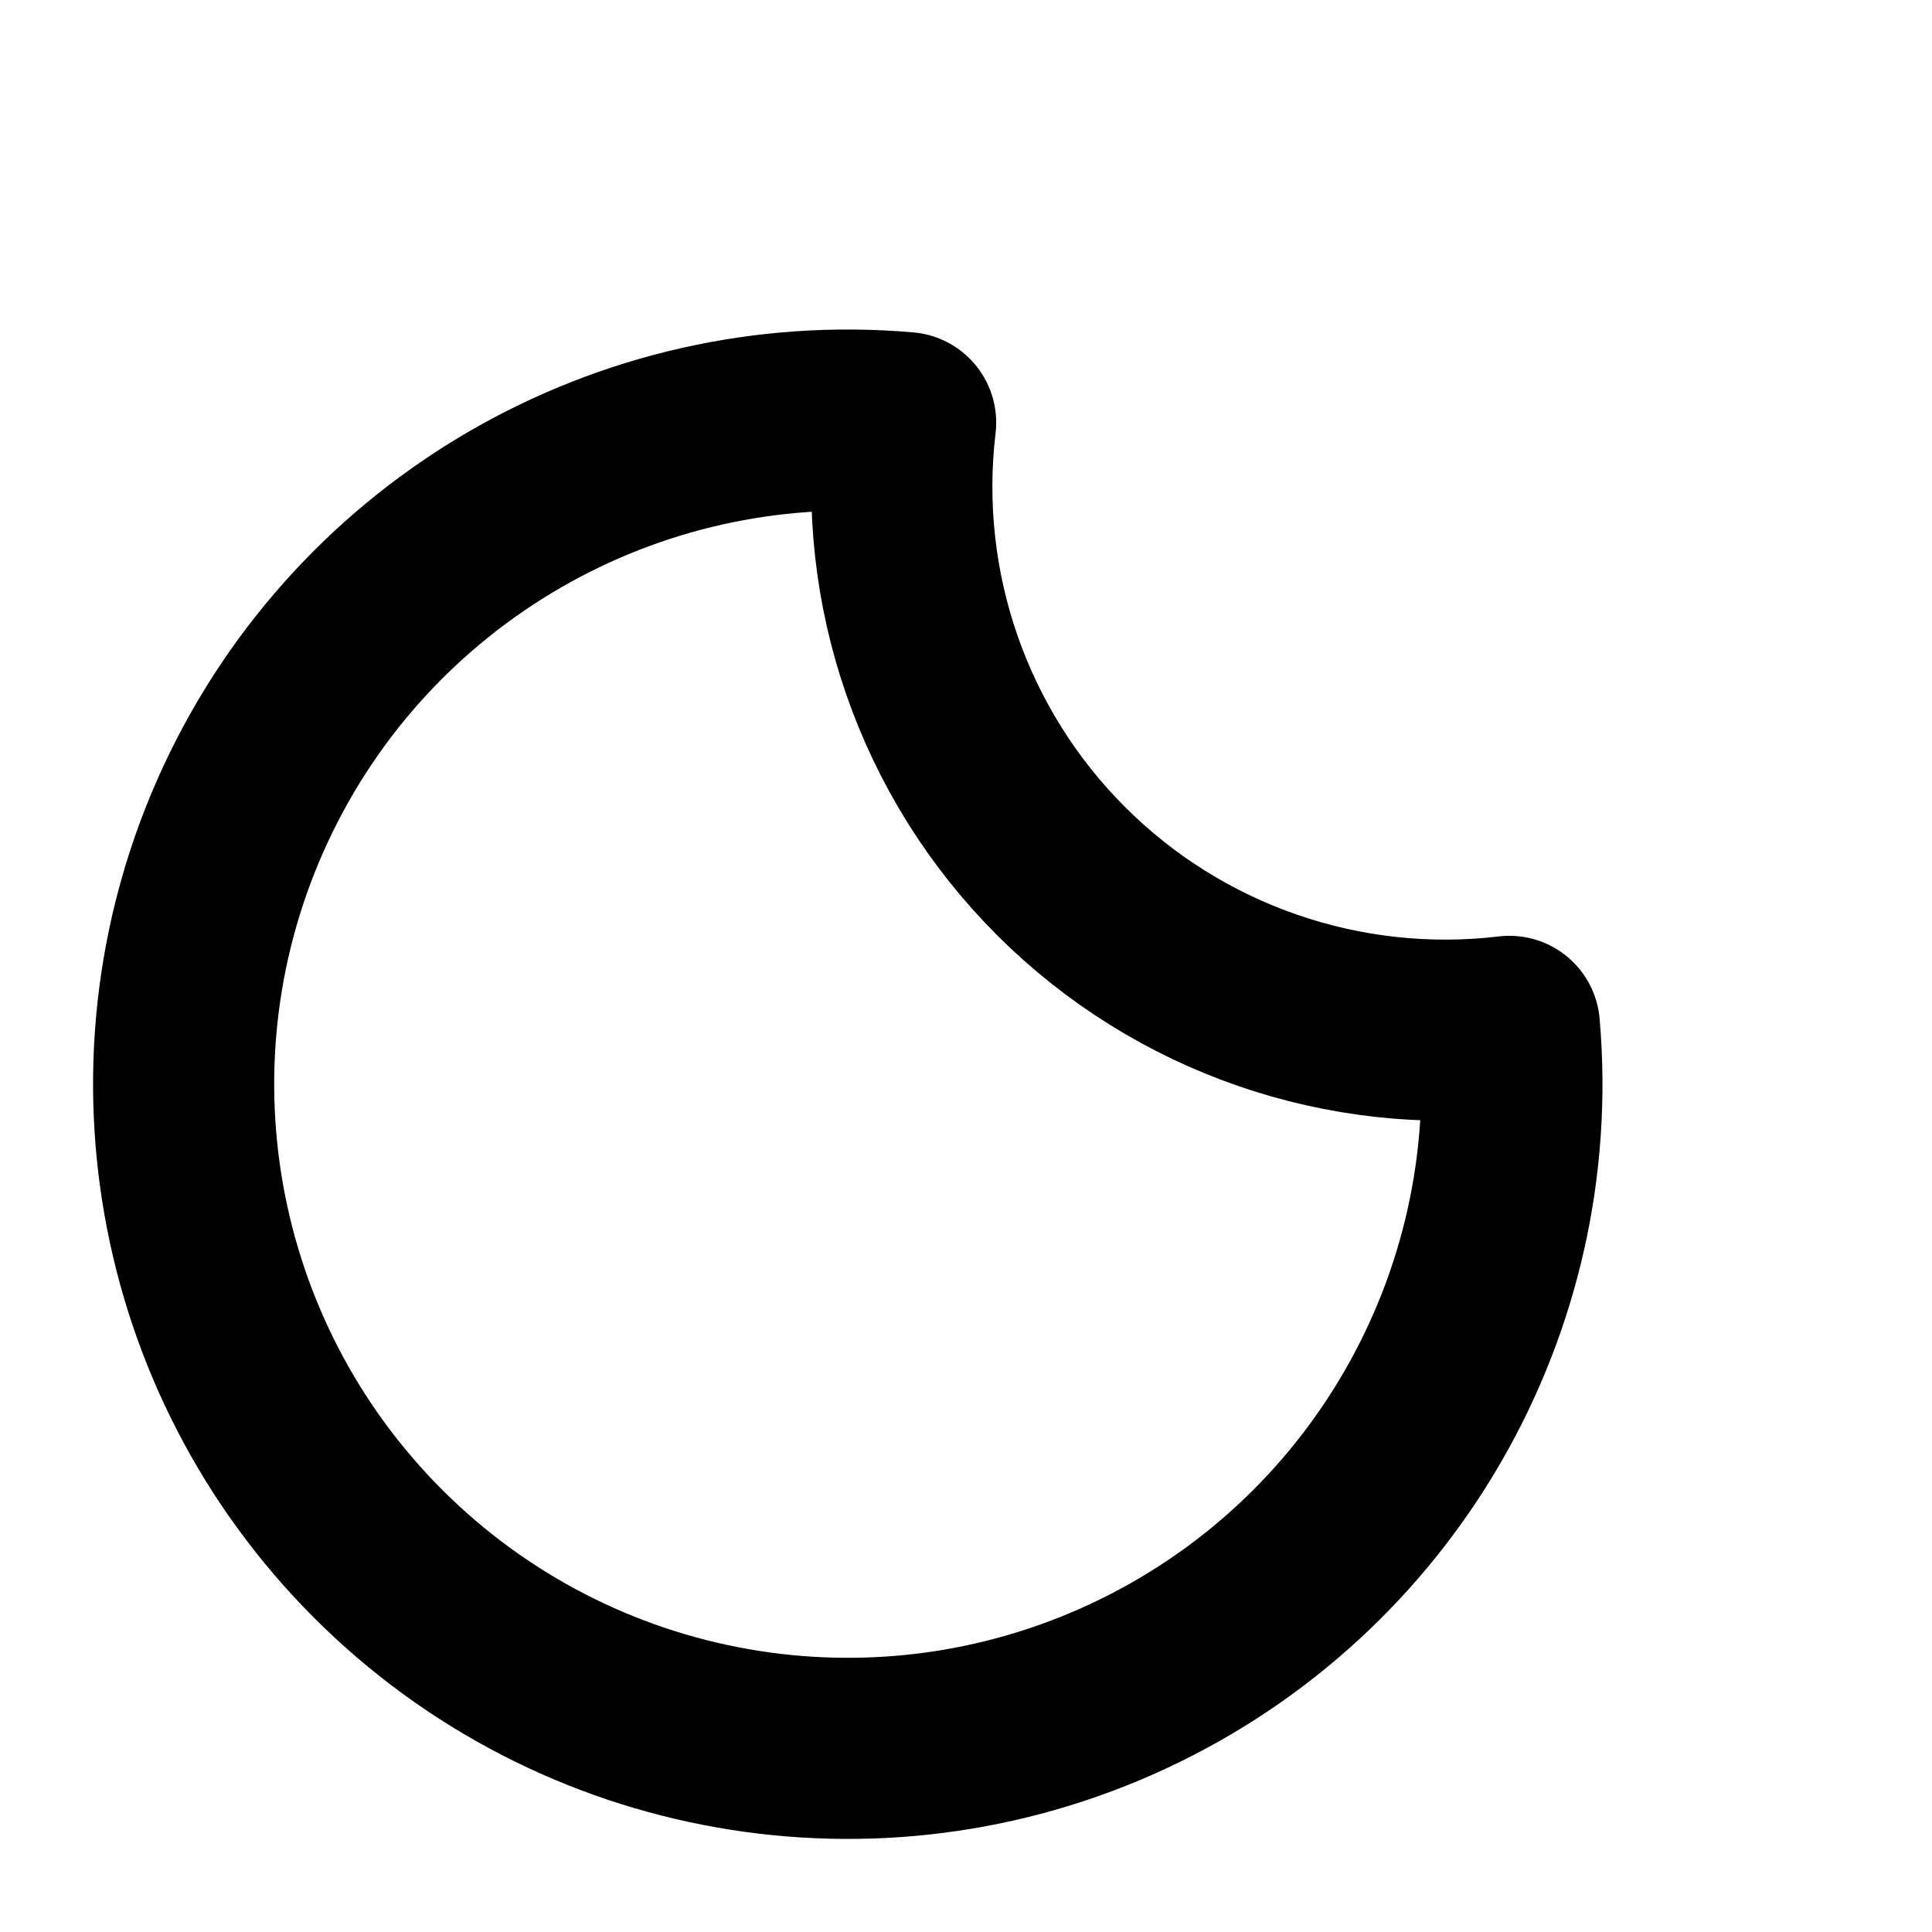
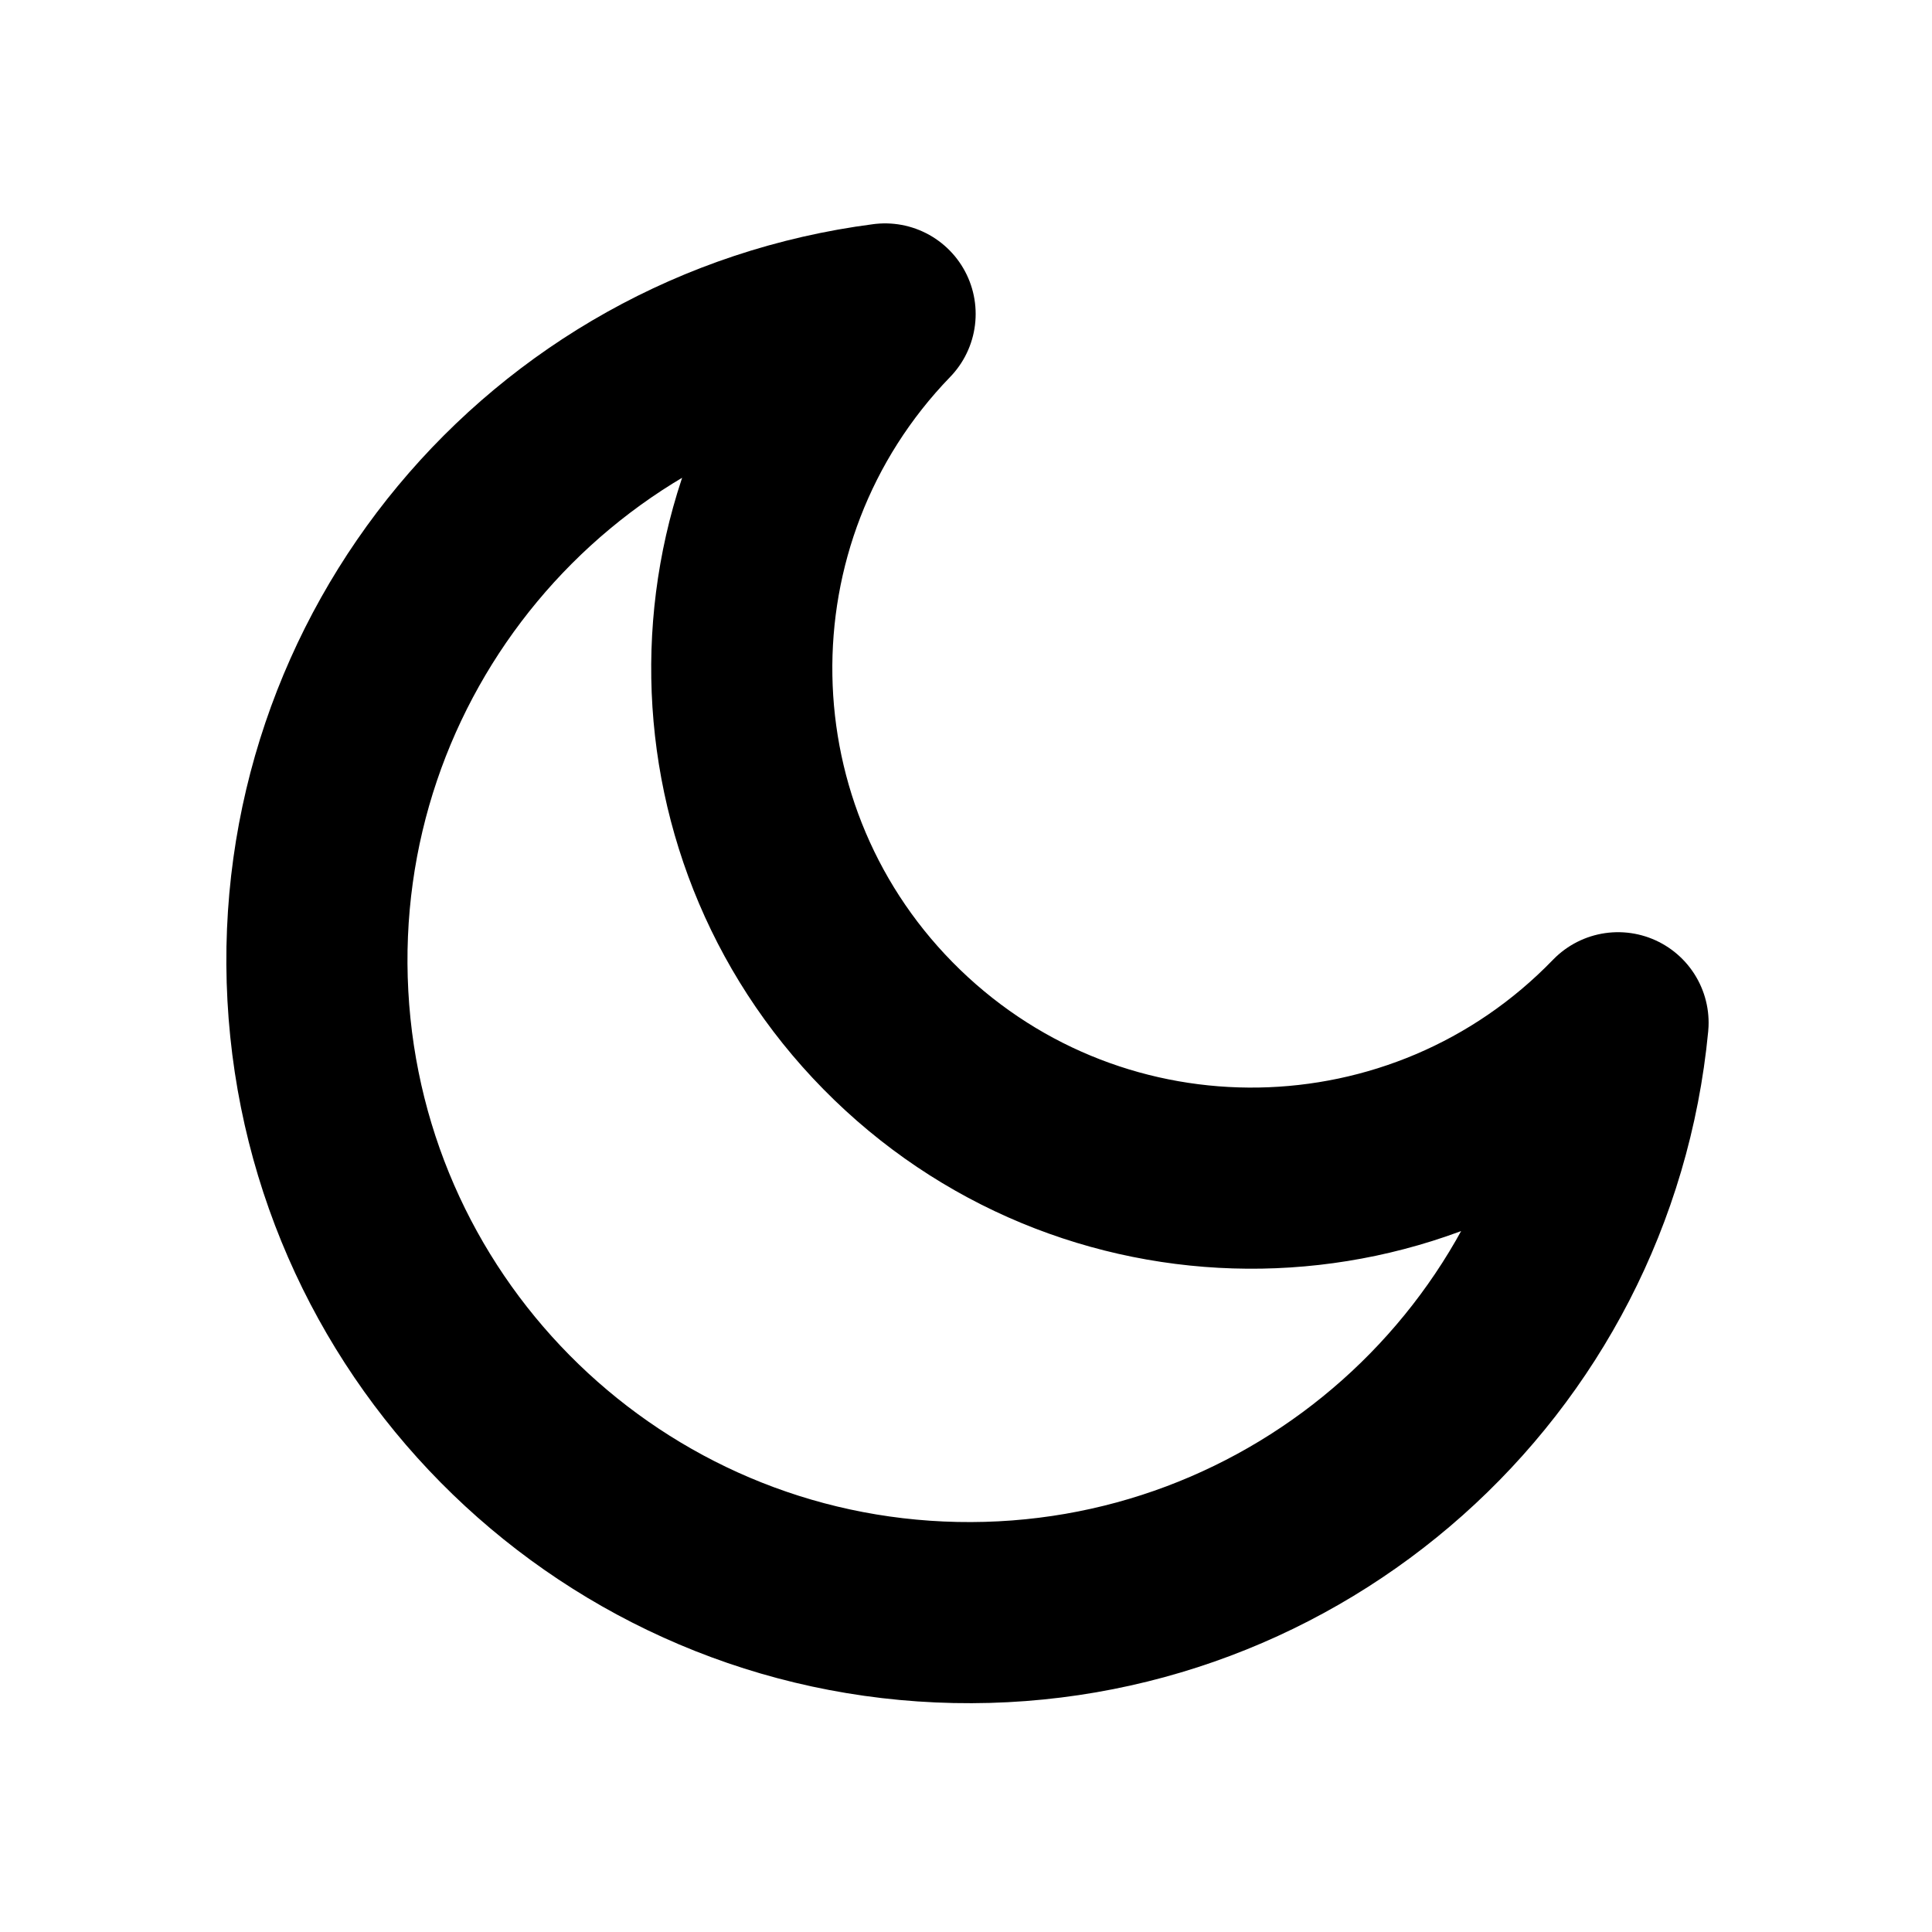
<svg xmlns="http://www.w3.org/2000/svg" width="16" height="16" viewBox="0 0 16 16">
-   <path d="M12.5 8.5A5.5 5.5 0 1 1 7.5 3.5a4.5 4.5 0 0 0 5 5z" stroke="currentColor" stroke-width="1.5" fill="none" stroke-linejoin="round" />
+   <g fill="none" stroke="currentColor" stroke-width="1.5" stroke-linecap="round" stroke-linejoin="round">
+     <path d="M13.4 8.47A5.4 5.4 0 1 1 7.33 2.6 4.2 4.2 0 0 0 13.4 8.47z" />
+   </g>
</svg>
